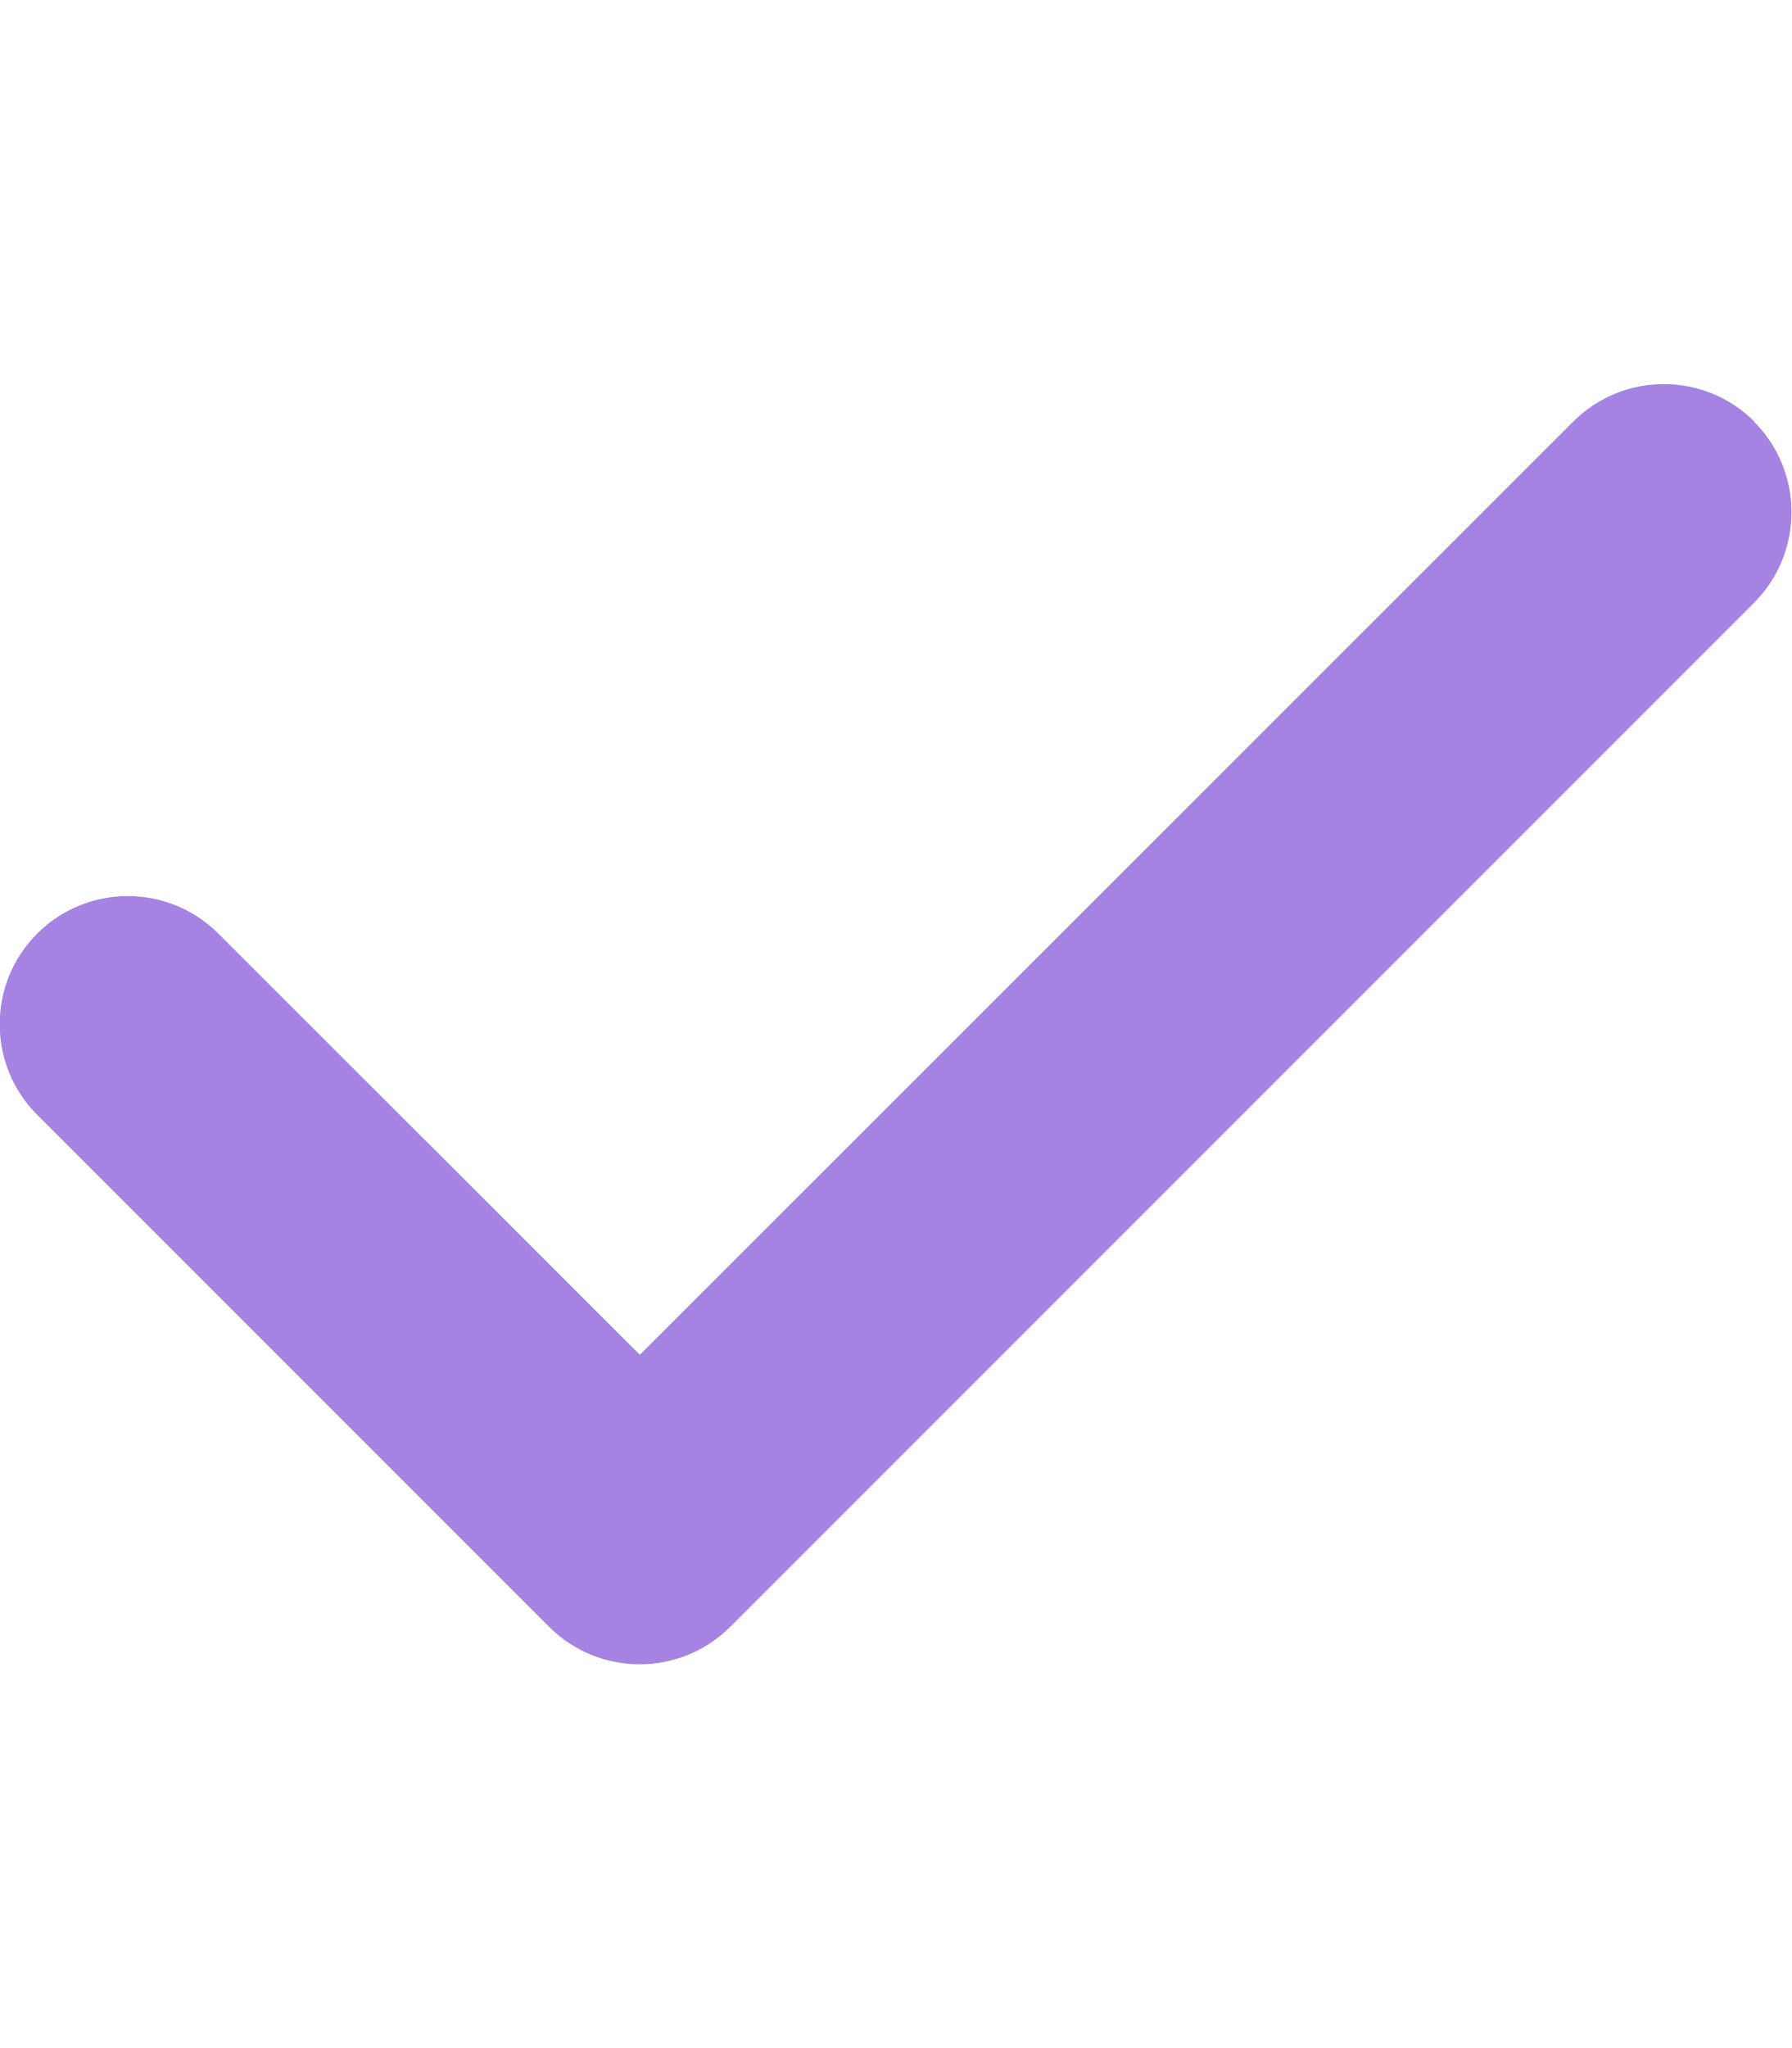
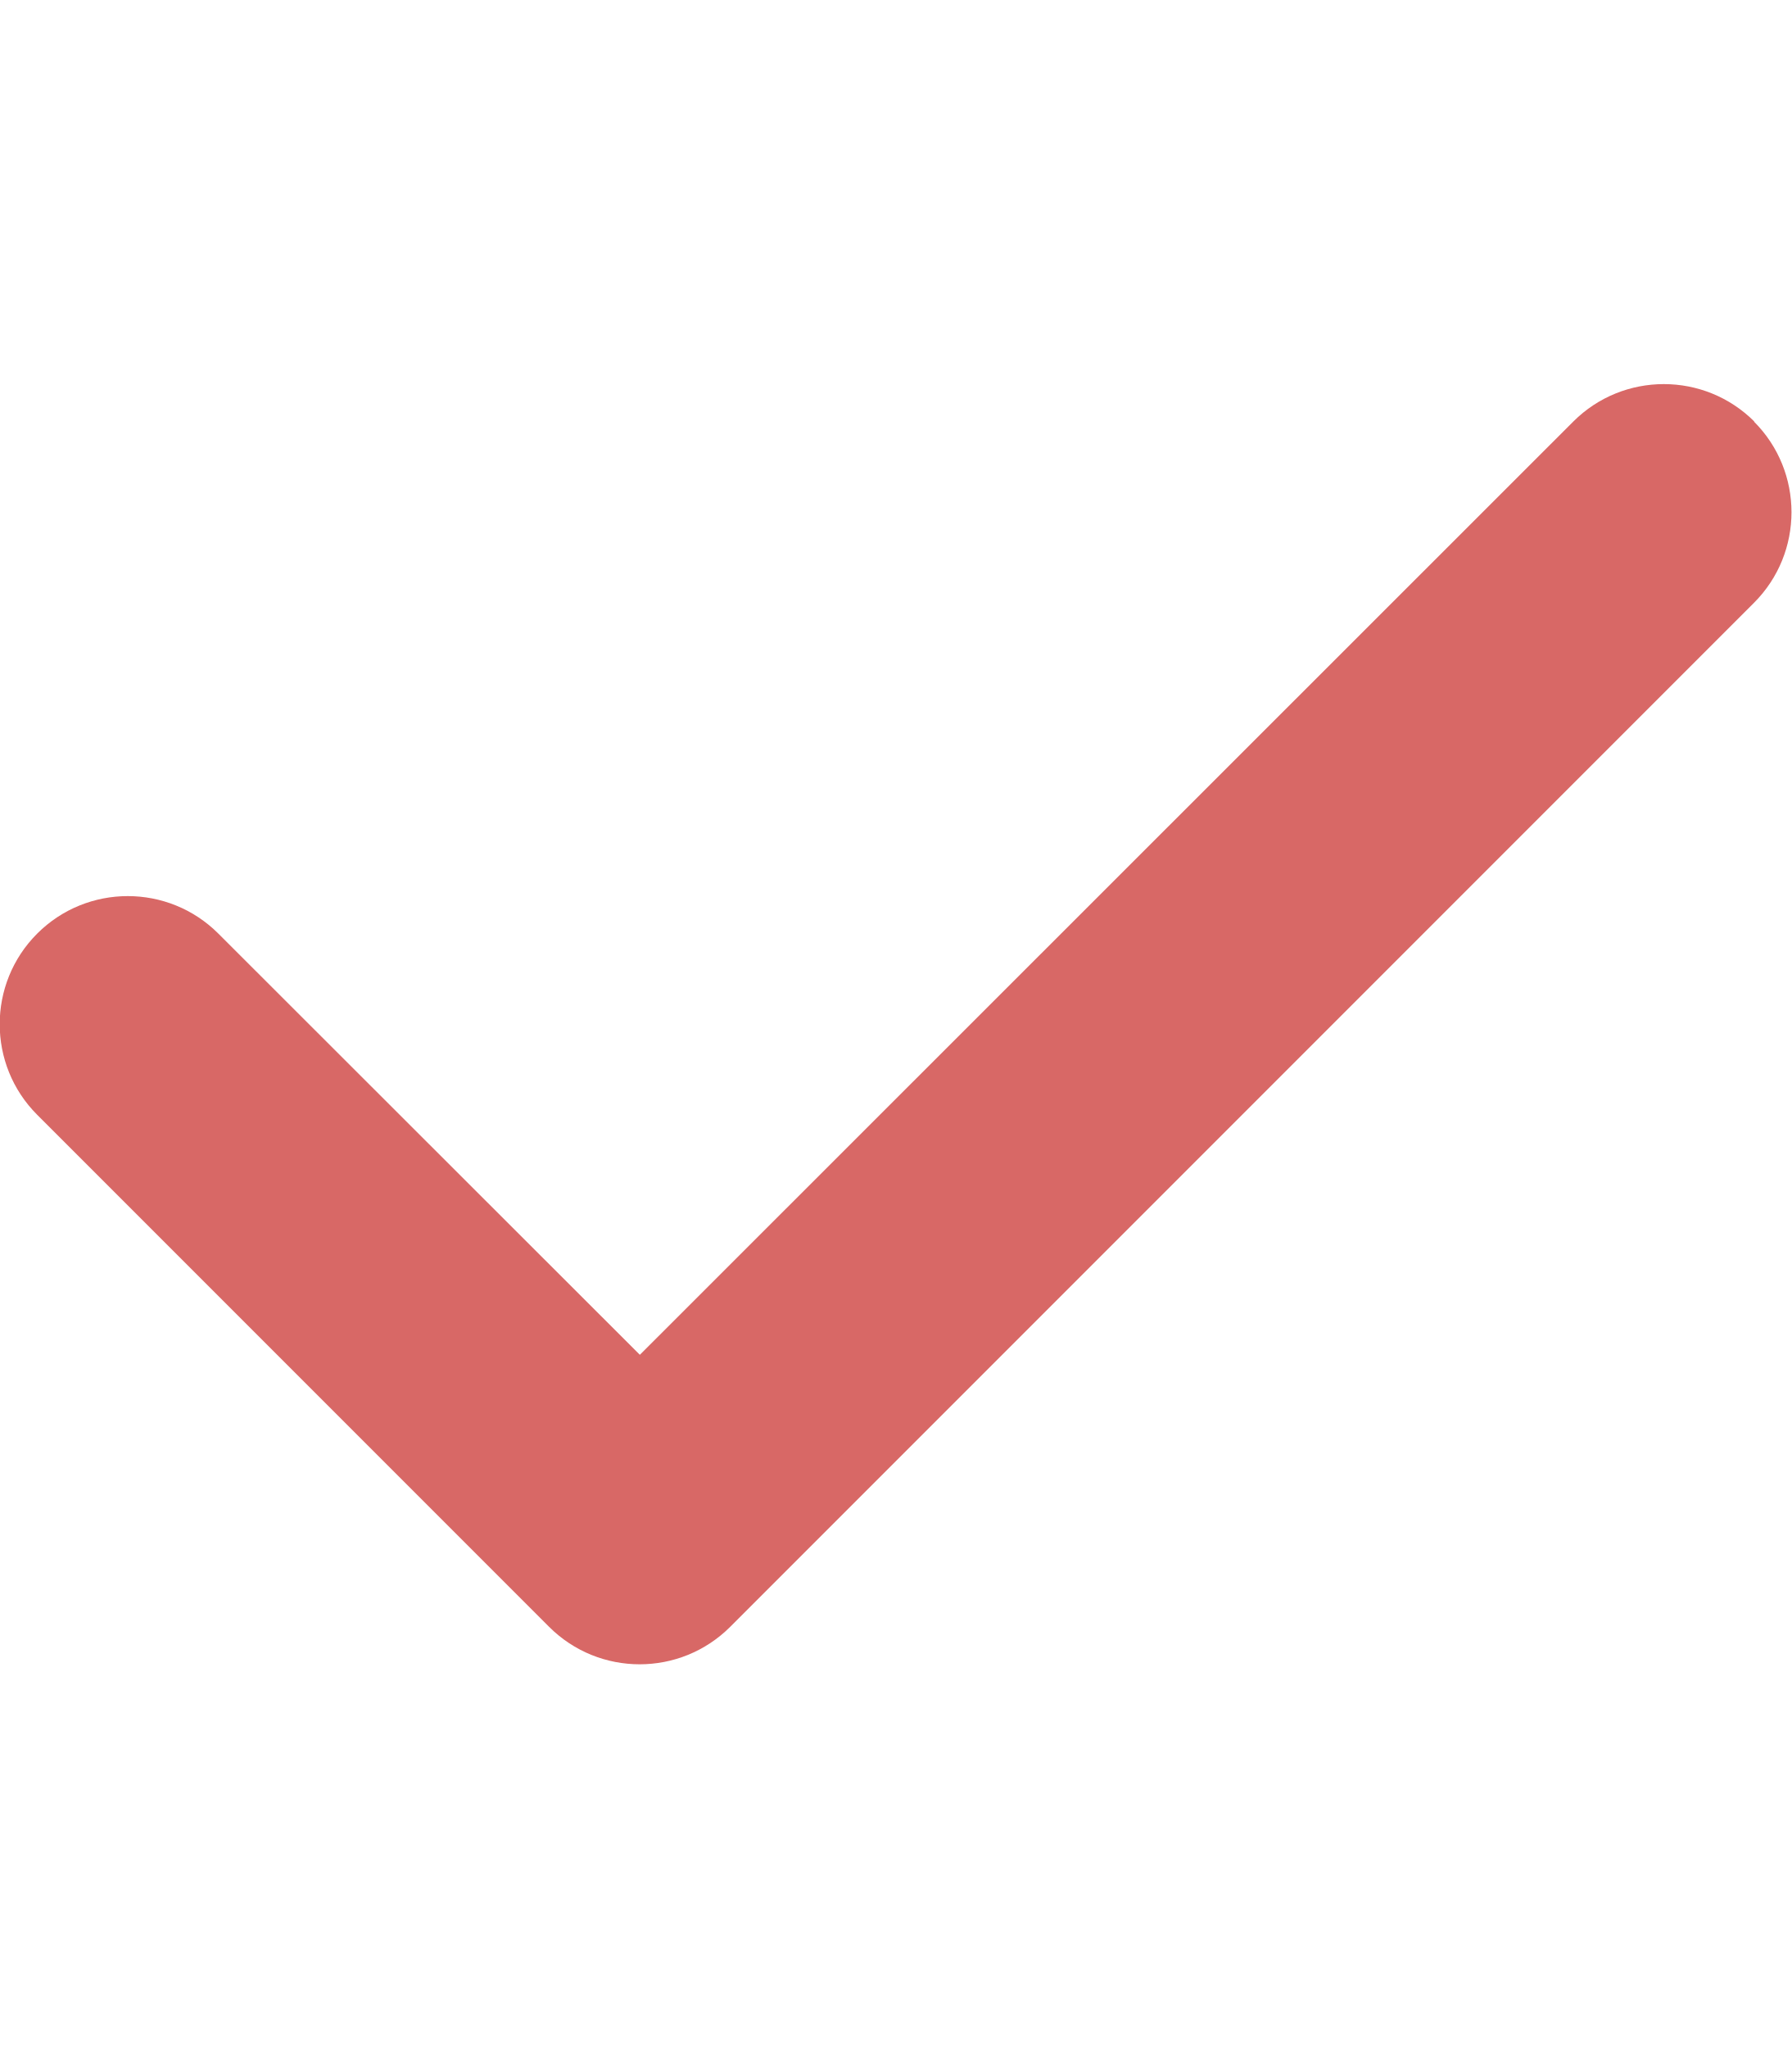
- <svg xmlns="http://www.w3.org/2000/svg" fill="#a683e3" viewBox="0 0 448 512">
+ <svg xmlns="http://www.w3.org/2000/svg" fill="#D86866" viewBox="0 0 448 512">
  <path d="M438.6 105.4c12.5 12.5 12.5 32.8 0 45.3l-256 256c-12.5 12.5-32.8 12.5-45.3 0l-128-128c-12.5-12.5-12.5-32.8 0-45.3s32.8-12.5 45.3 0L160 338.7 393.4 105.4c12.5-12.5 32.8-12.5 45.3 0z" />
</svg>
